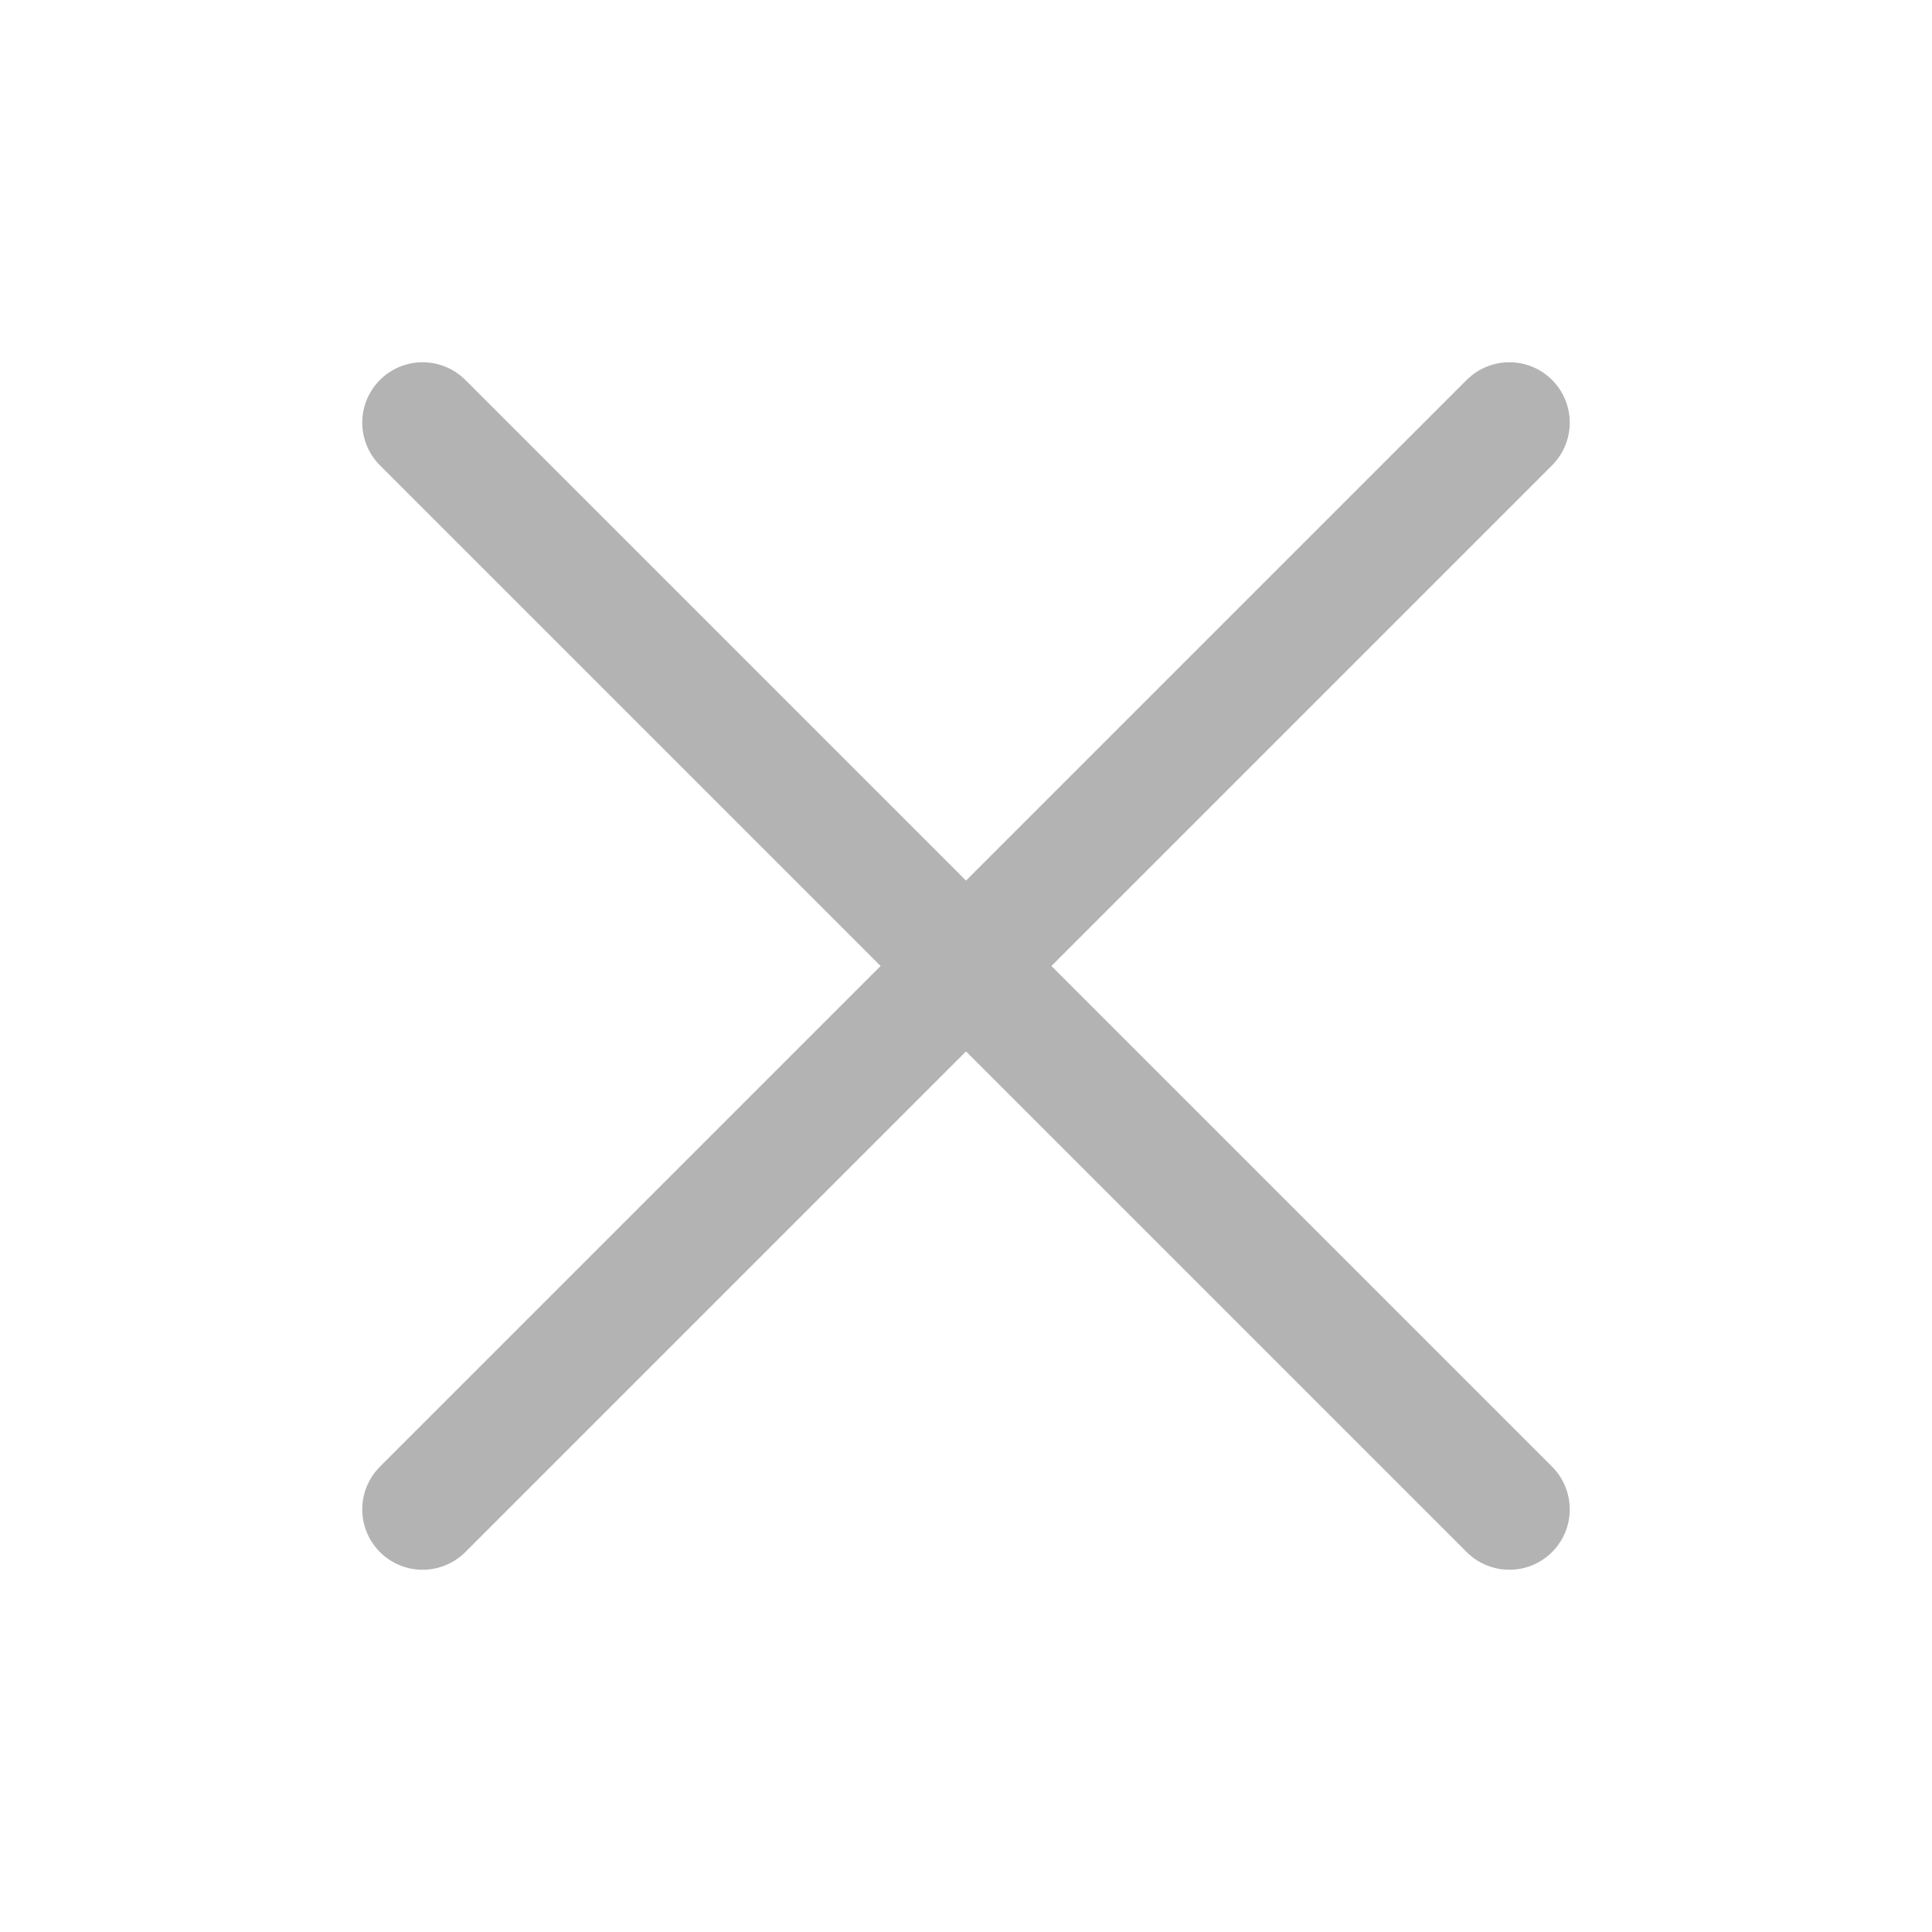
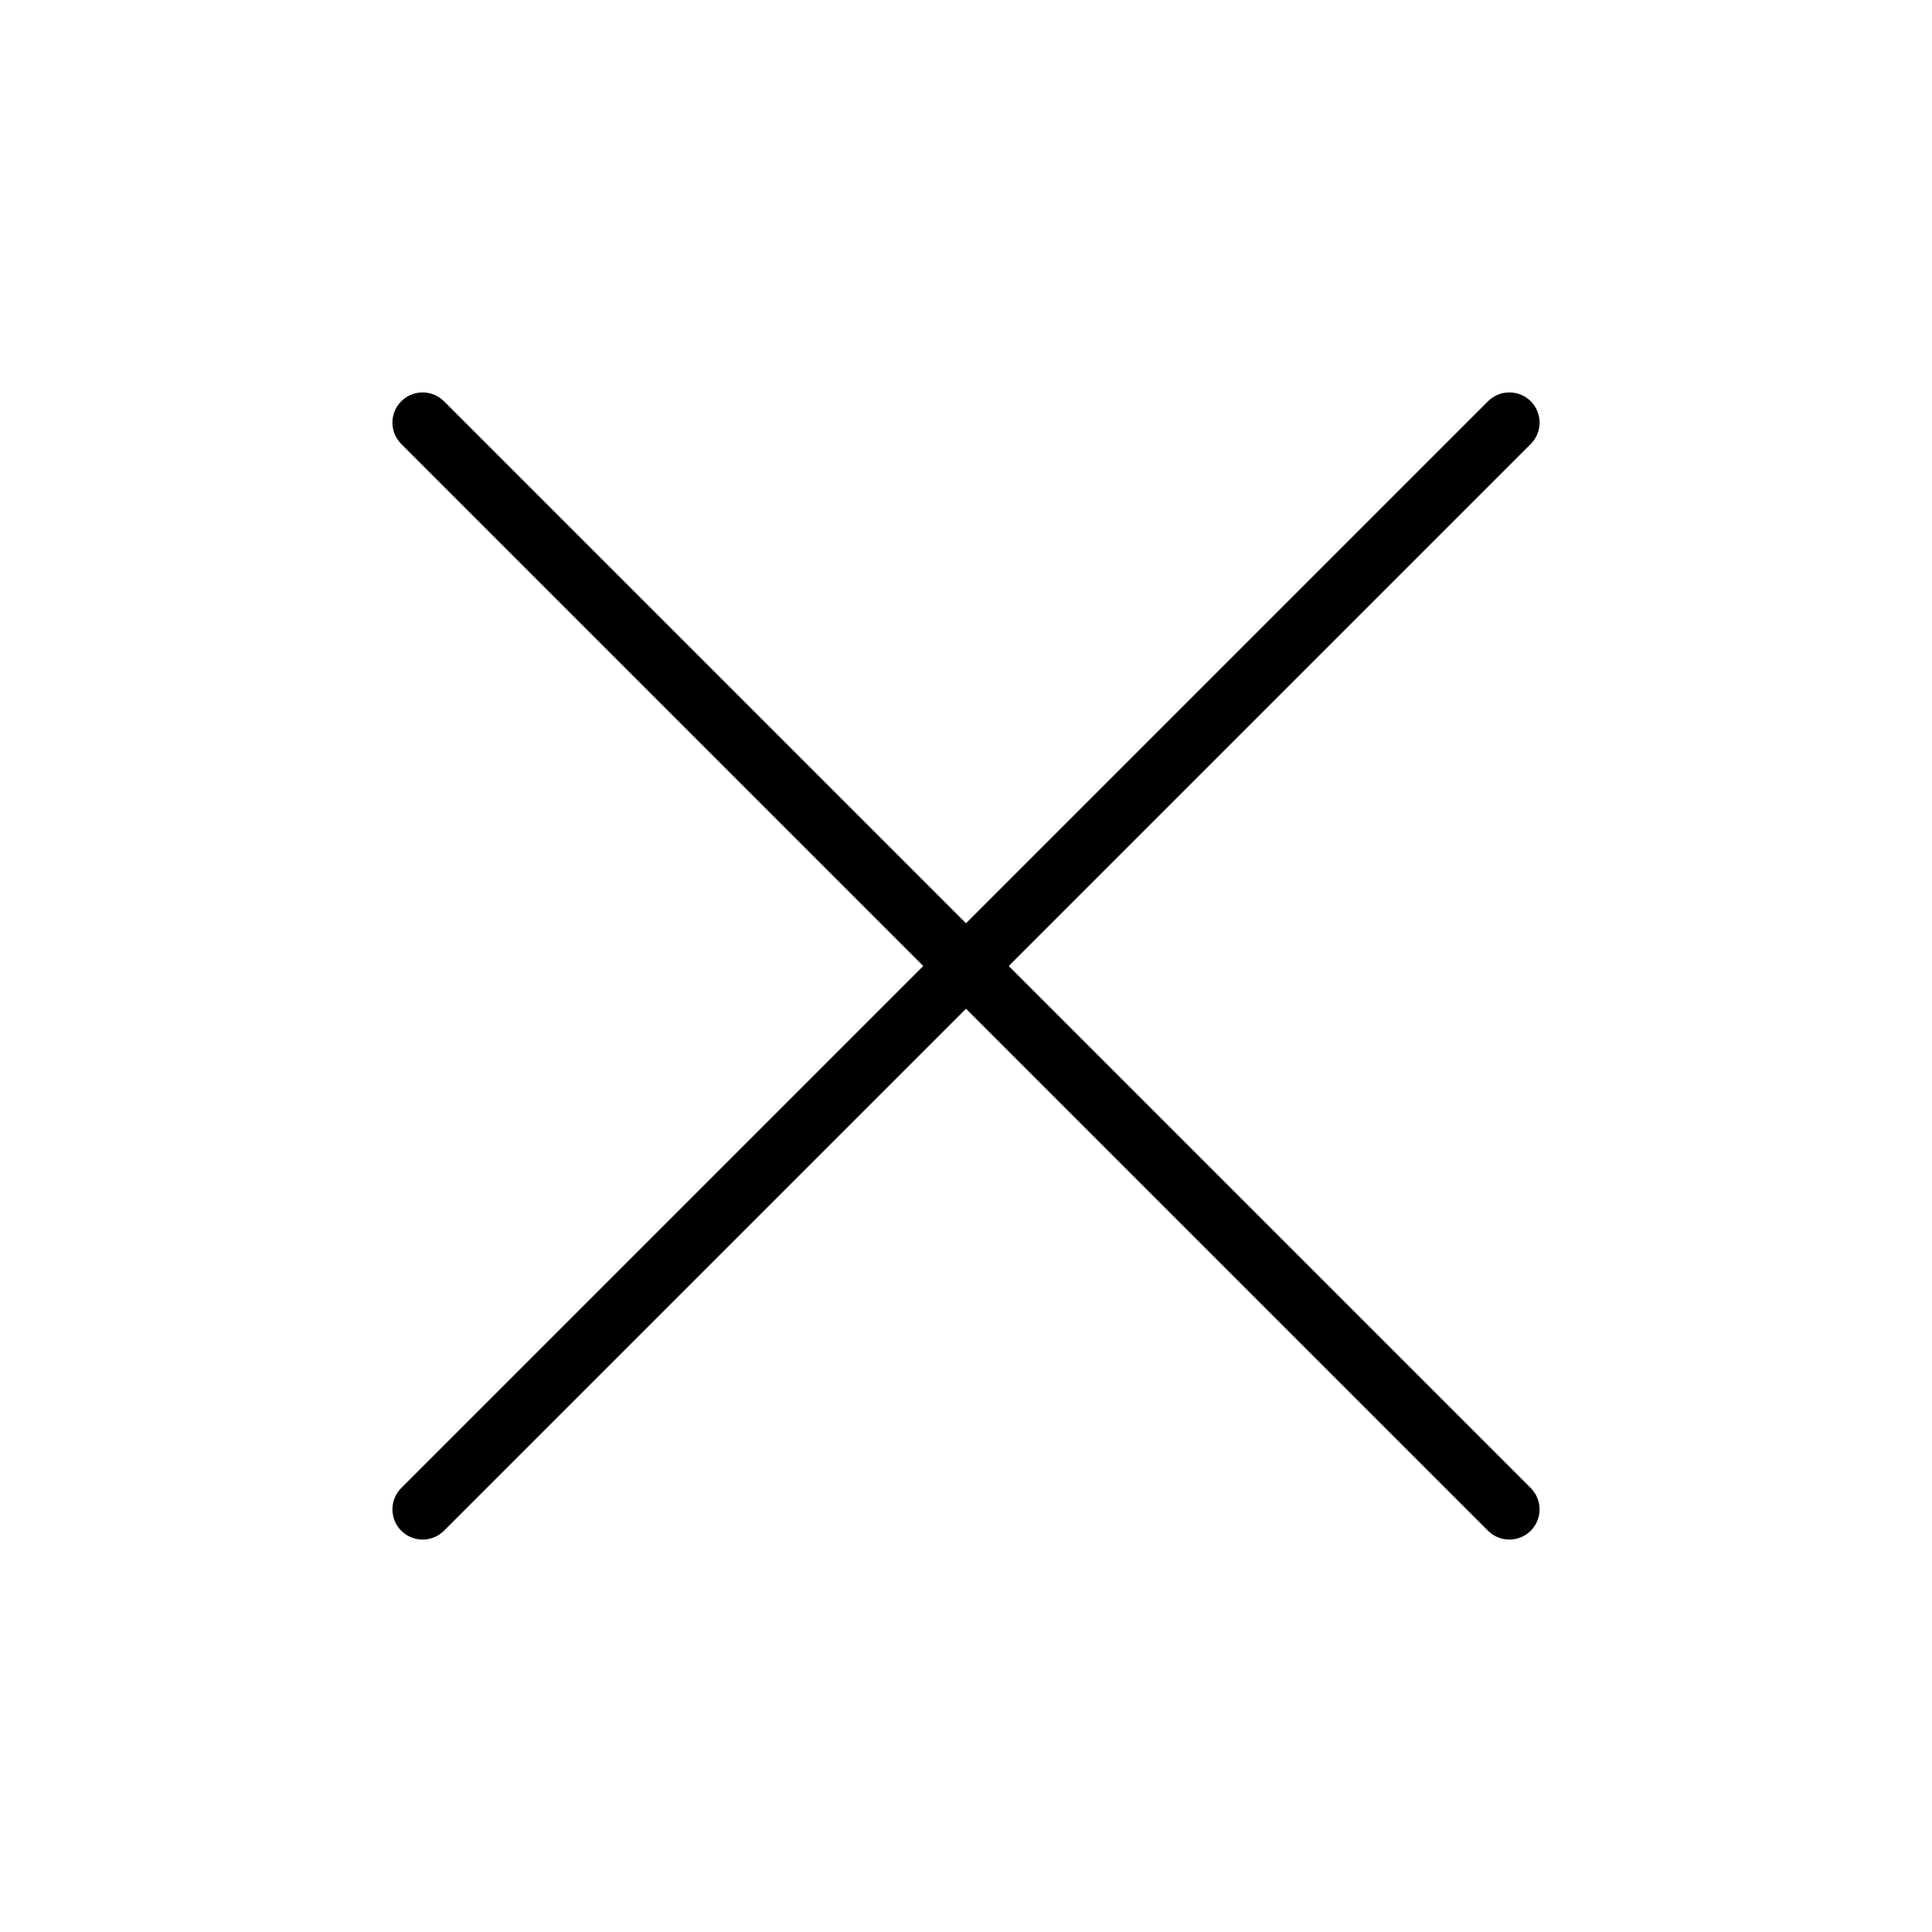
- <svg xmlns="http://www.w3.org/2000/svg" width="192" height="192" fill="#b3b3b3" viewBox="0 0 256 256">
-   <rect width="256" height="256" fill="none" />
-   <line x1="200" y1="56" x2="56" y2="200" stroke="#b3b3b3" stroke-linecap="round" stroke-linejoin="round" stroke-width="16" />
-   <line x1="200" y1="200" x2="56" y2="56" stroke="#b3b3b3" stroke-linecap="round" stroke-linejoin="round" stroke-width="16" />
+ <svg xmlns="http://www.w3.org/2000/svg" width="20" height="20" fill="#000000" viewBox="0 0 256 256">
+   <path d="M202.83,197.17a4,4,0,0,1-5.66,5.66L128,133.66,58.83,202.83a4,4,0,0,1-5.66-5.66L122.34,128,53.17,58.83a4,4,0,0,1,5.66-5.66L128,122.34l69.17-69.17a4,4,0,1,1,5.66,5.66L133.66,128Z" />
</svg>
